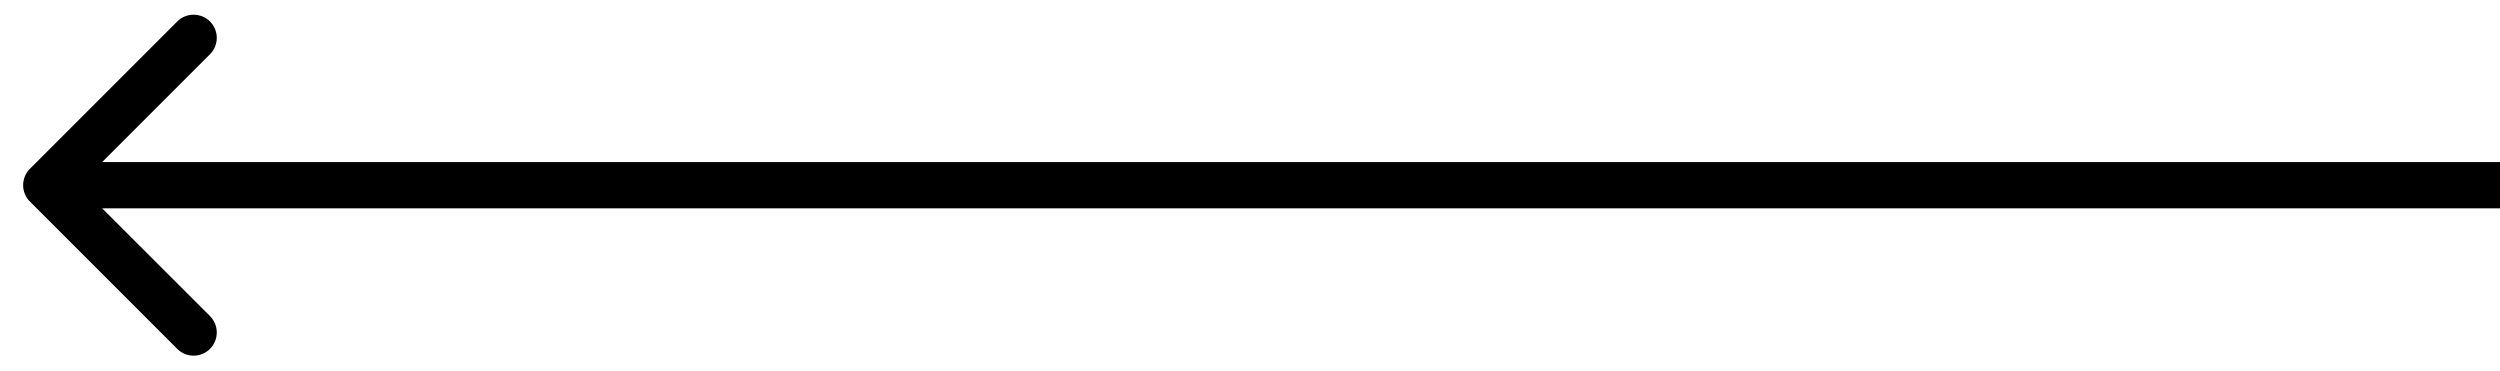
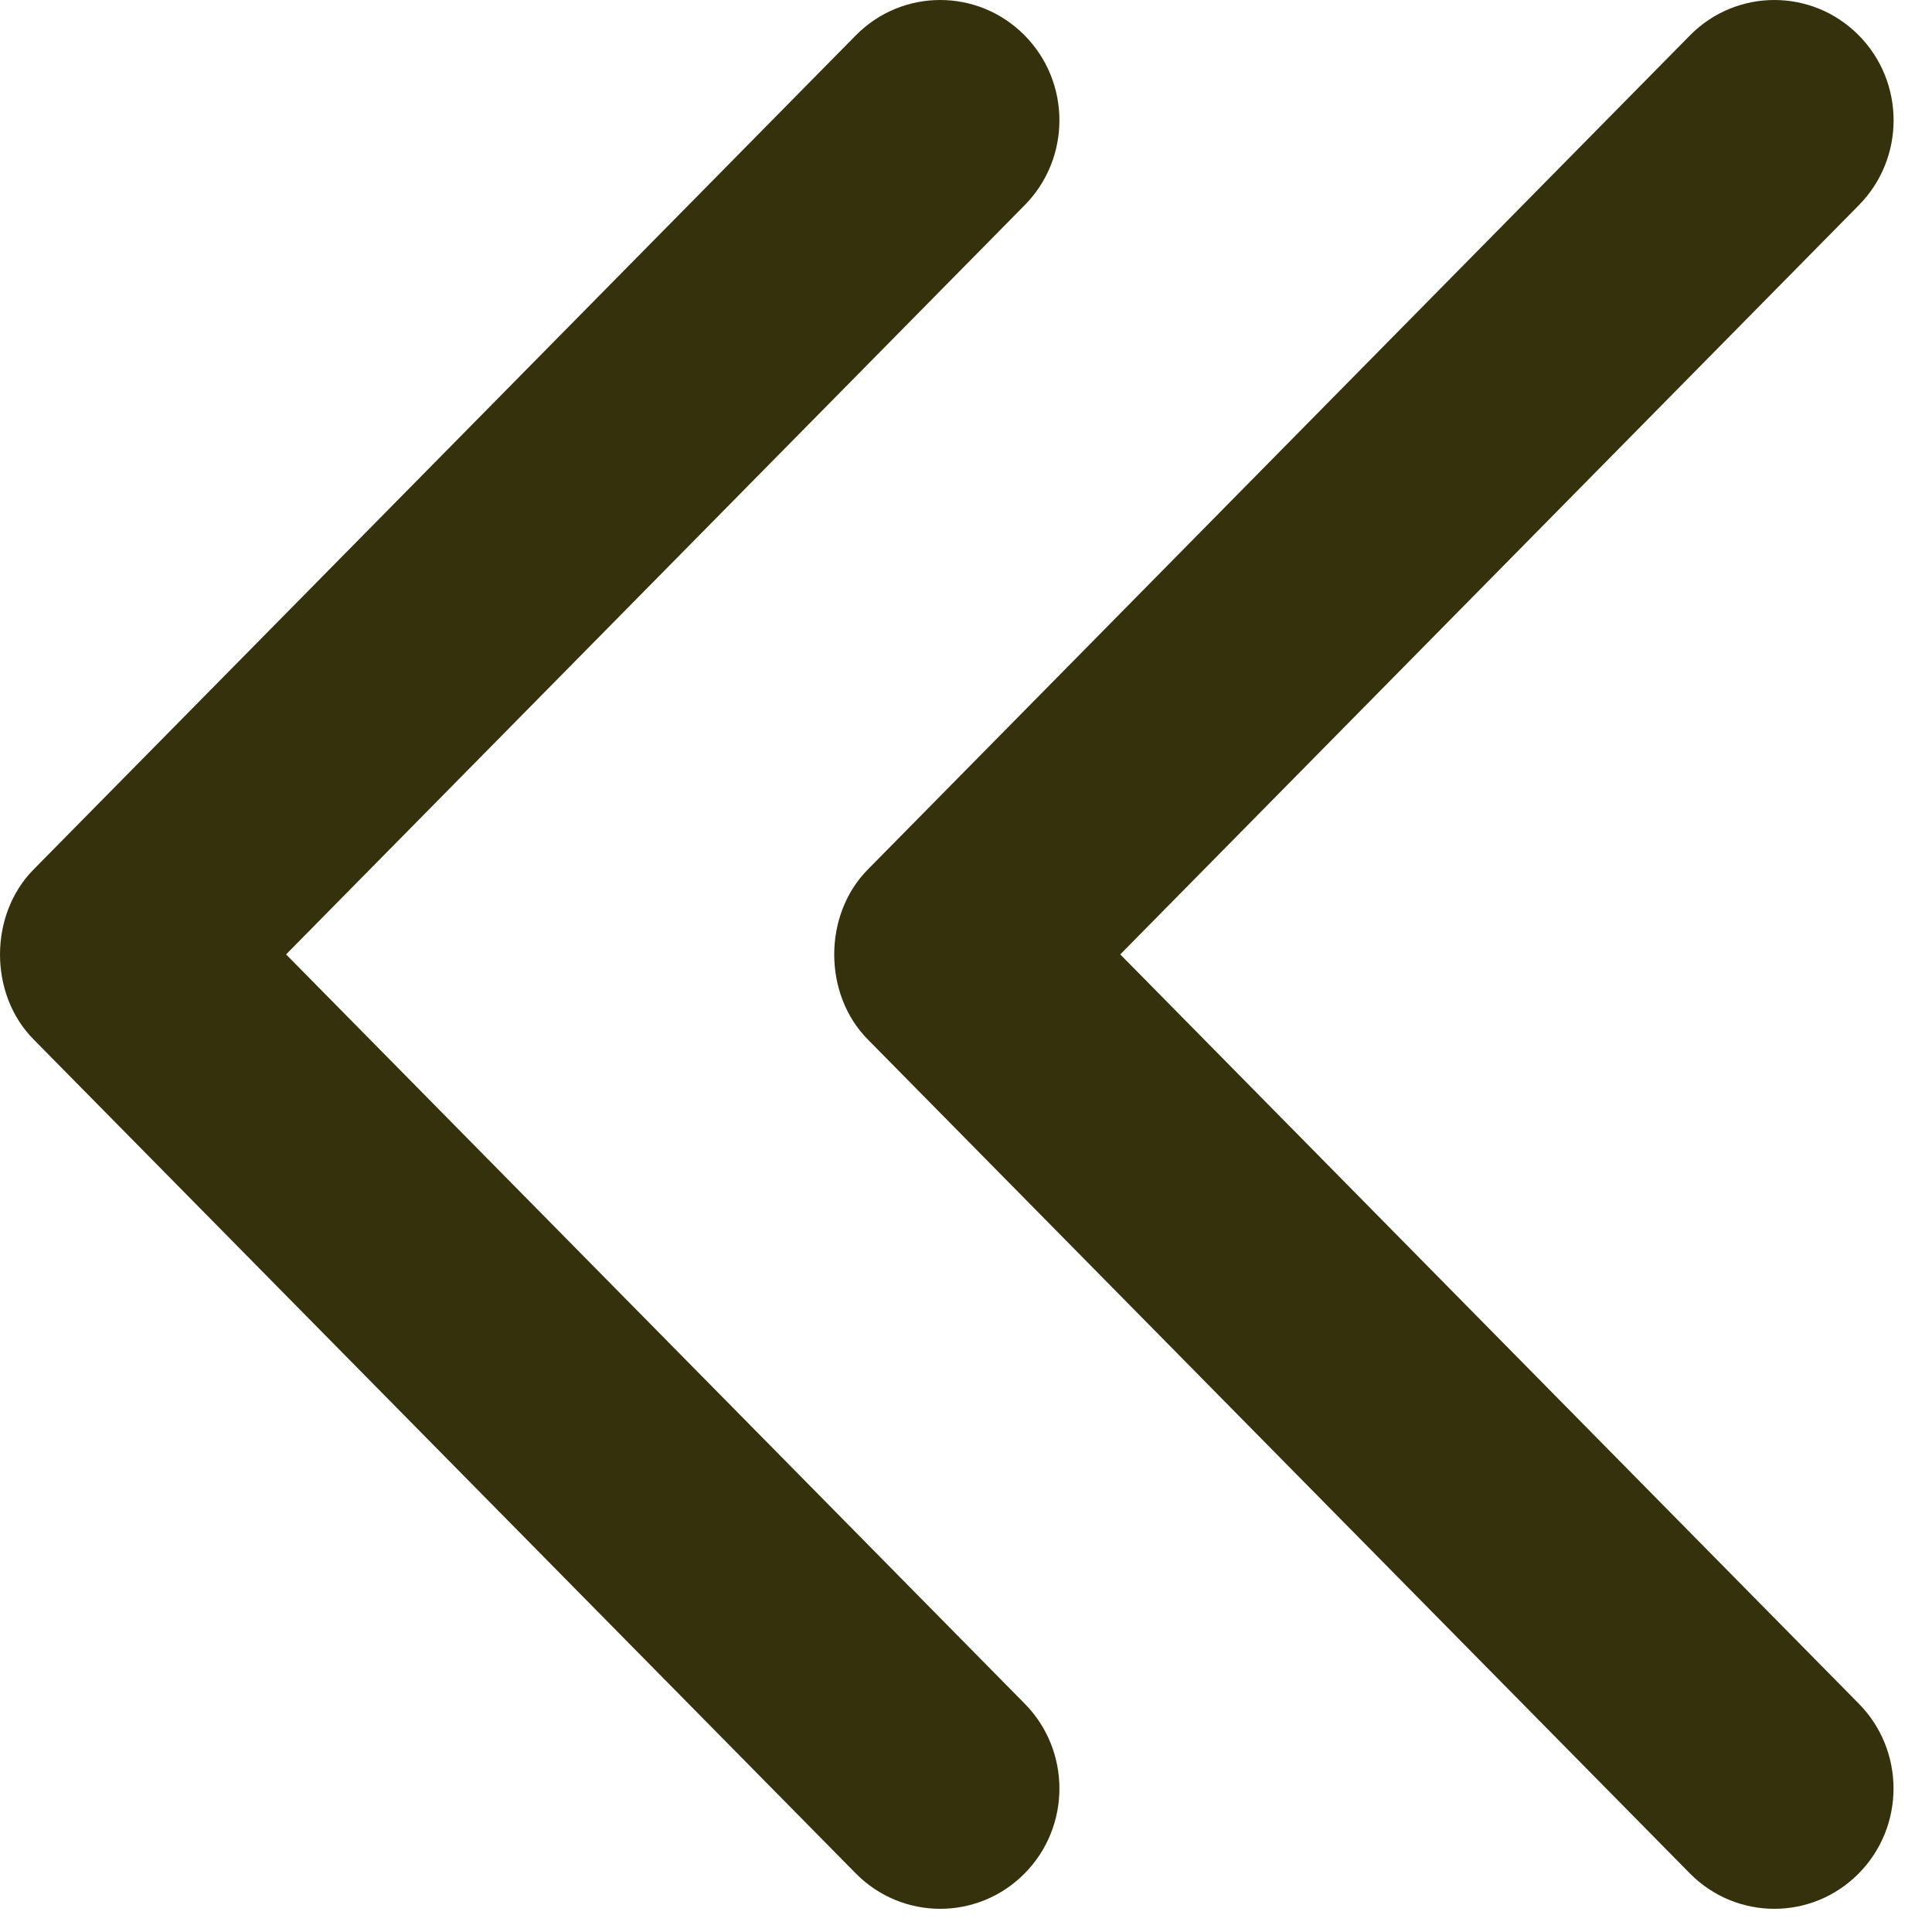
- <svg xmlns="http://www.w3.org/2000/svg" width="54" height="8" viewBox="0 0 54 8" fill="none">
-   <path d="M0.646 3.646C0.451 3.842 0.451 4.158 0.646 4.354L3.828 7.536C4.024 7.731 4.34 7.731 4.536 7.536C4.731 7.34 4.731 7.024 4.536 6.828L1.707 4L4.536 1.172C4.731 0.976 4.731 0.66 4.536 0.464C4.34 0.269 4.024 0.269 3.828 0.464L0.646 3.646ZM54 3.5L1 3.5L1 4.5L54 4.5L54 3.5Z" fill="black" />
+ <svg xmlns="http://www.w3.org/2000/svg" width="26" height="26" viewBox="0 0 26 26" fill="none">
+   <path d="M0.453 13.989L11.519 25.214C12.145 25.846 13.161 25.846 13.787 25.214C14.414 24.582 14.414 23.556 13.787 22.924L3.85 12.844L13.787 2.764C14.414 2.132 14.414 1.106 13.787 0.474C13.16 -0.158 12.145 -0.158 11.519 0.474L0.454 11.699C-0.15 12.307 -0.152 13.38 0.453 13.989Z" fill="#36310D" />
+   <path d="M11.679 13.989L22.744 25.214C23.371 25.846 24.386 25.846 25.012 25.214C25.639 24.582 25.639 23.556 25.012 22.924L15.076 12.844L25.013 2.764C25.64 2.132 25.64 1.106 25.013 0.474C24.386 -0.158 23.371 -0.158 22.745 0.474L11.681 11.699C11.076 12.307 11.075 13.38 11.679 13.989Z" fill="#36310D" />
</svg>
